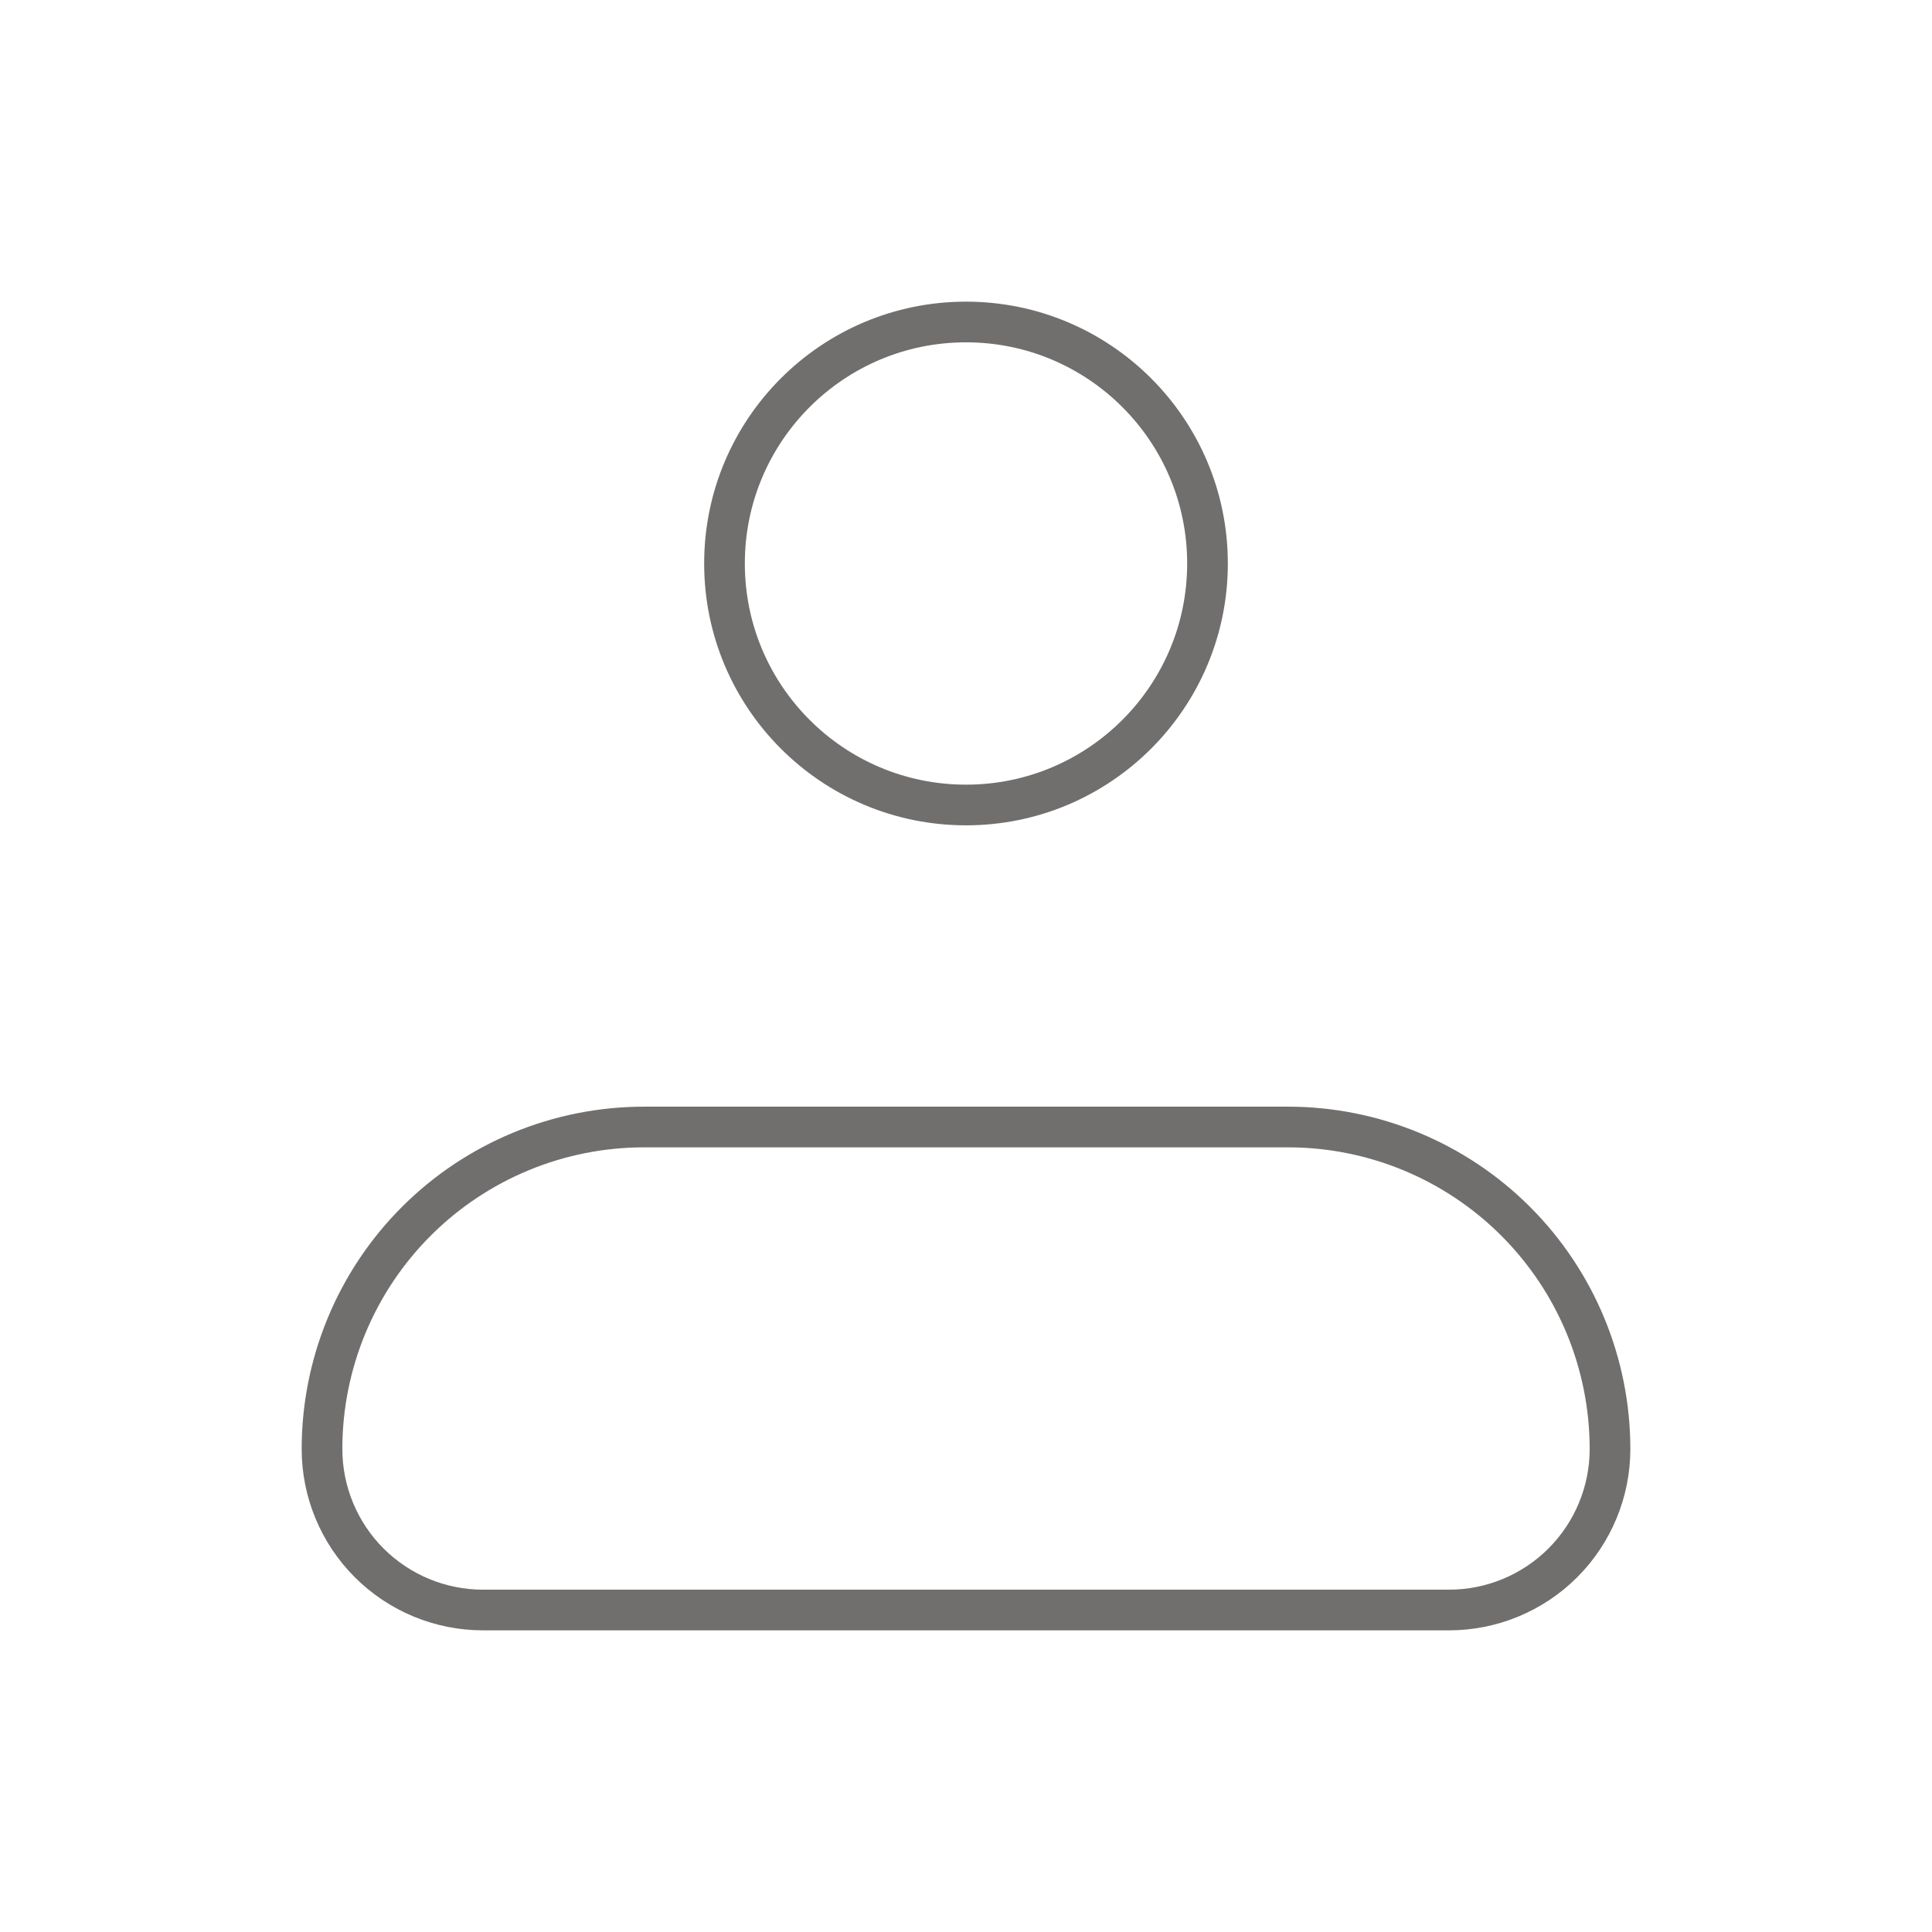
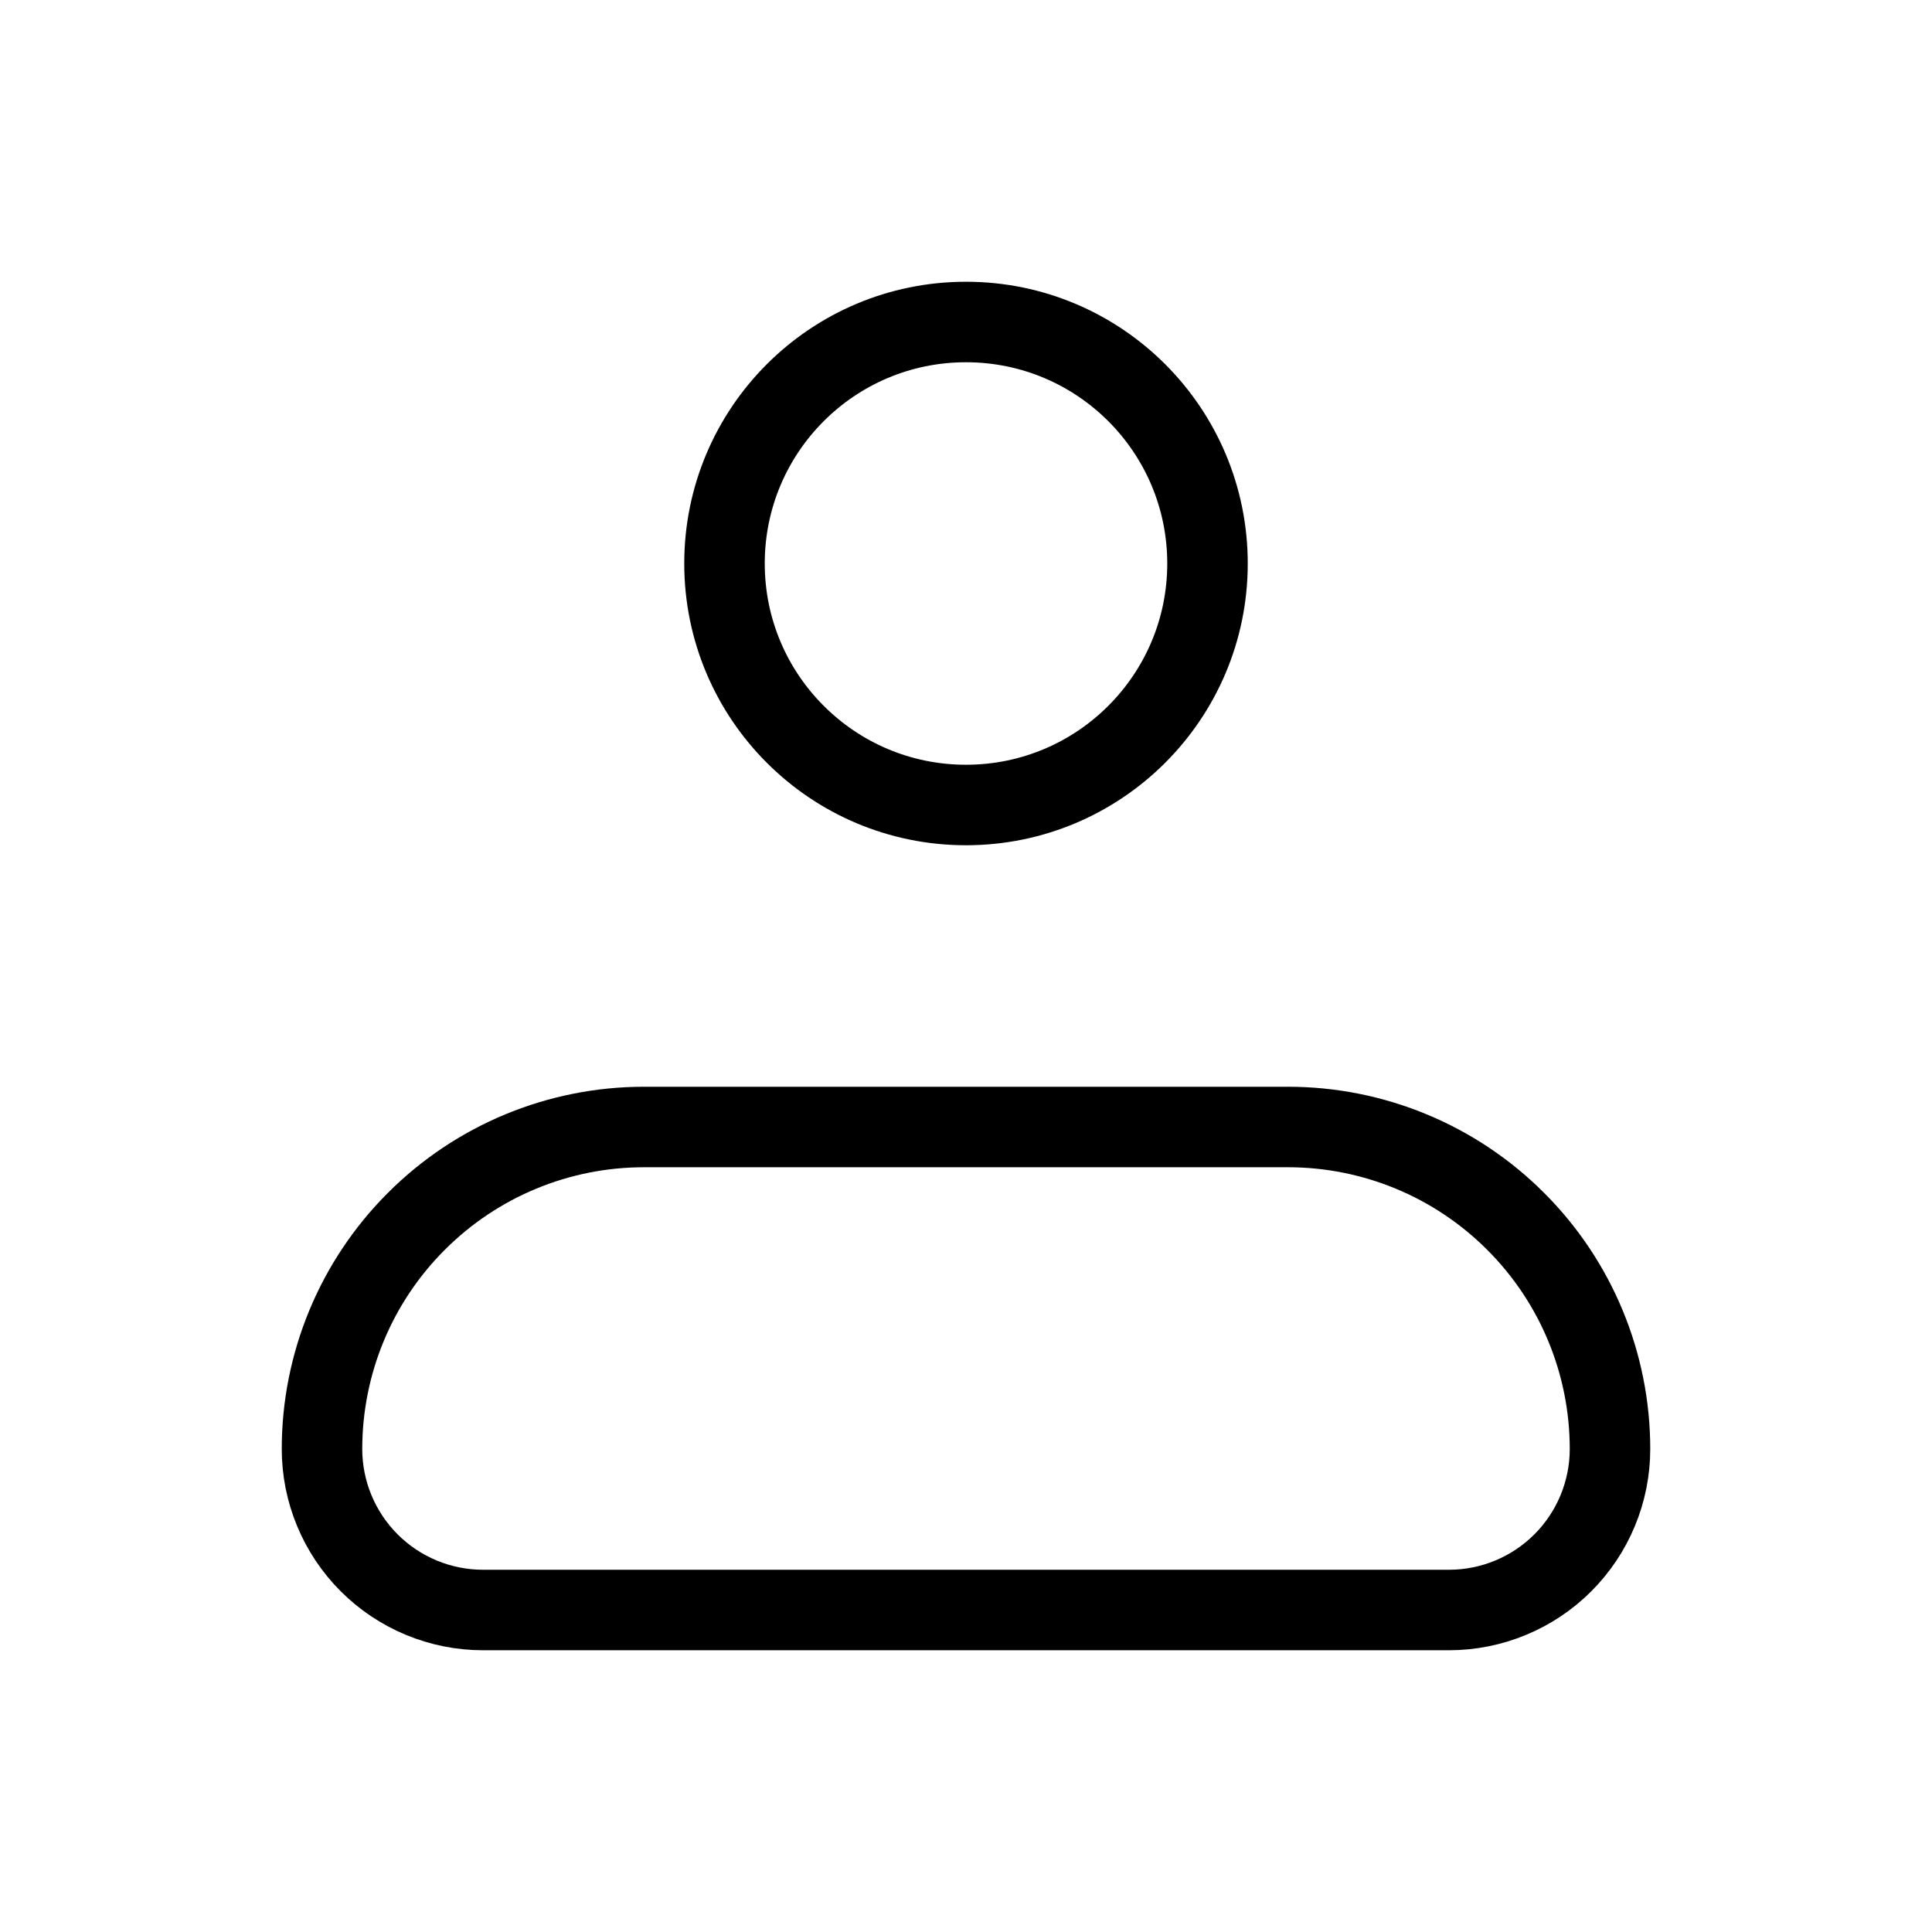
- <svg xmlns="http://www.w3.org/2000/svg" width="95" height="95" viewBox="0 0 95 95" fill="none">
-   <path d="M15.834 71.25C15.834 67.051 17.502 63.023 20.471 60.054C23.44 57.085 27.468 55.417 31.667 55.417H63.334C67.533 55.417 71.56 57.085 74.529 60.054C77.499 63.023 79.167 67.051 79.167 71.25C79.167 73.35 78.333 75.363 76.848 76.848C75.363 78.333 73.35 79.167 71.25 79.167H23.75C21.651 79.167 19.637 78.333 18.152 76.848C16.668 75.363 15.834 73.35 15.834 71.25Z" stroke="#716E6E" stroke-width="2" stroke-linejoin="round" />
-   <path d="M47.5 39.583C54.058 39.583 59.375 34.267 59.375 27.708C59.375 21.15 54.058 15.833 47.5 15.833C40.942 15.833 35.625 21.15 35.625 27.708C35.625 34.267 40.942 39.583 47.5 39.583Z" stroke="#716E6E" stroke-width="2" />
+ <svg xmlns="http://www.w3.org/2000/svg" width="24" height="24" viewBox="0 0 24 24" fill="none">
+   <path d="M4 18C4 16.939 4.421 15.922 5.172 15.172C5.922 14.421 6.939 14 8 14H16C17.061 14 18.078 14.421 18.828 15.172C19.579 15.922 20 16.939 20 18C20 18.53 19.789 19.039 19.414 19.414C19.039 19.789 18.53 20 18 20H6C5.47 20 4.961 19.789 4.586 19.414C4.211 19.039 4 18.53 4 18Z" stroke="black" stroke-linejoin="round" />
+   <path d="M12 10C13.657 10 15 8.657 15 7C15 5.343 13.657 4 12 4C10.343 4 9 5.343 9 7C9 8.657 10.343 10 12 10Z" stroke="black" />
</svg>
